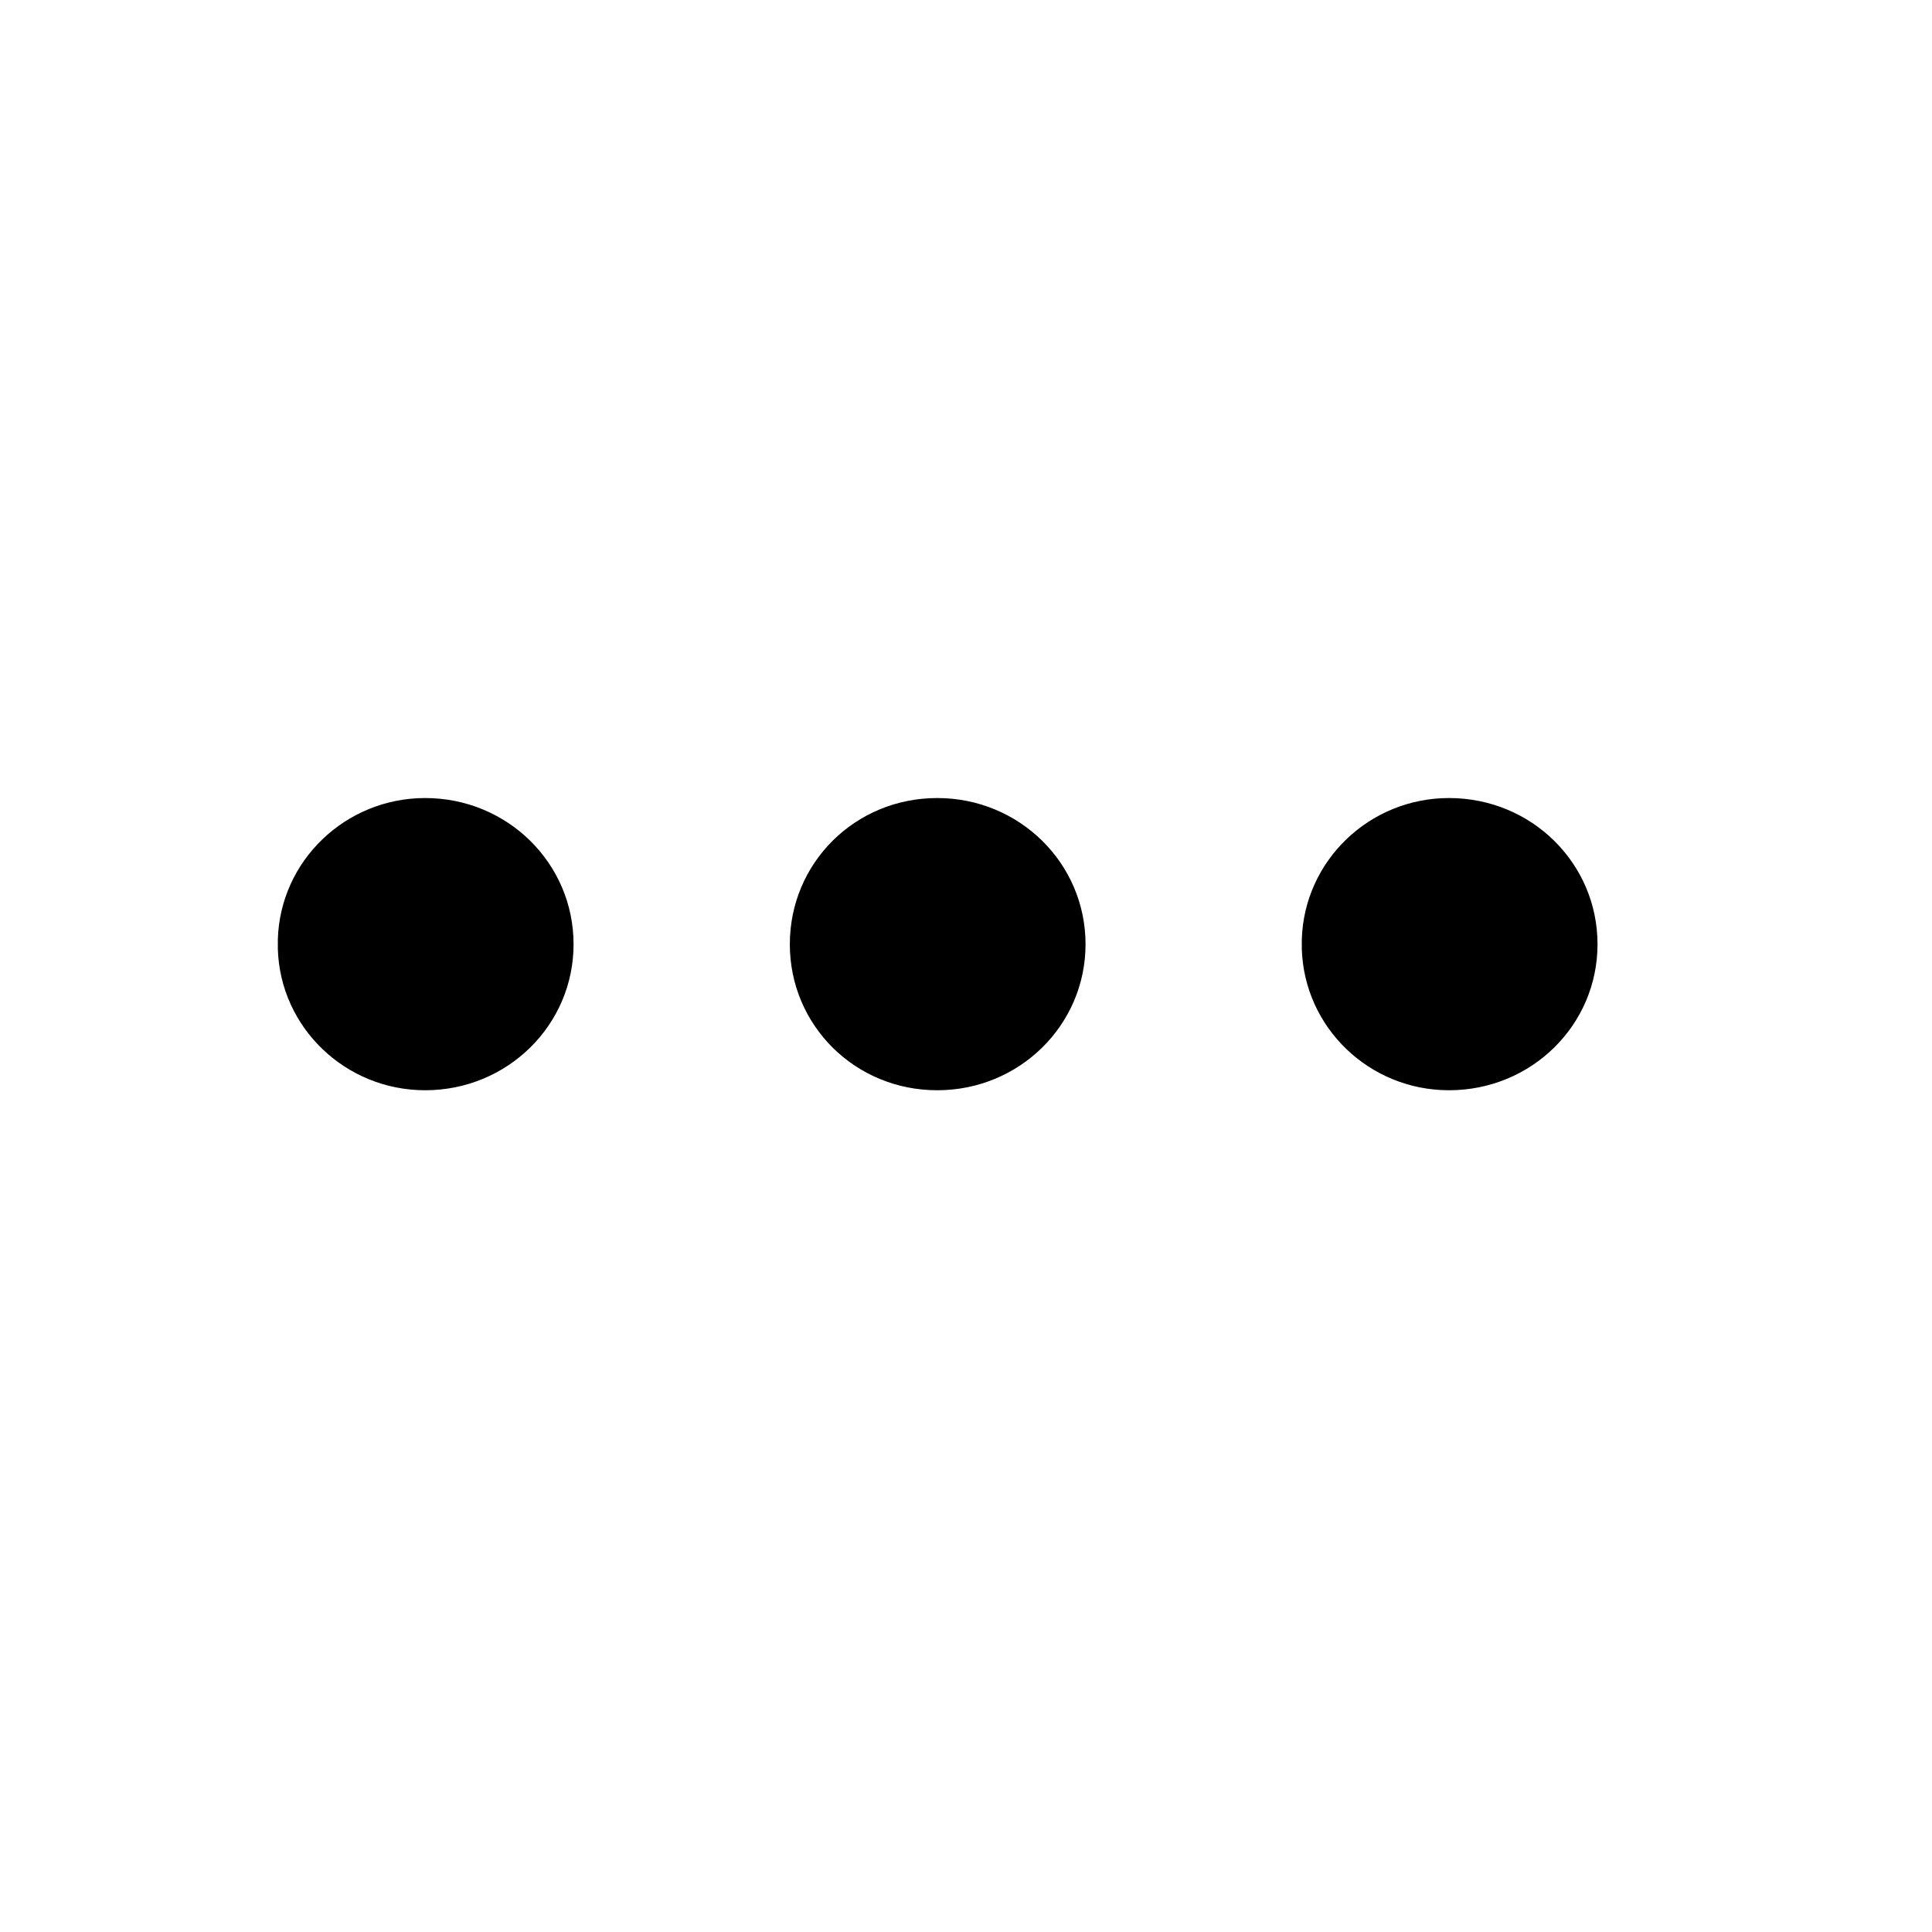
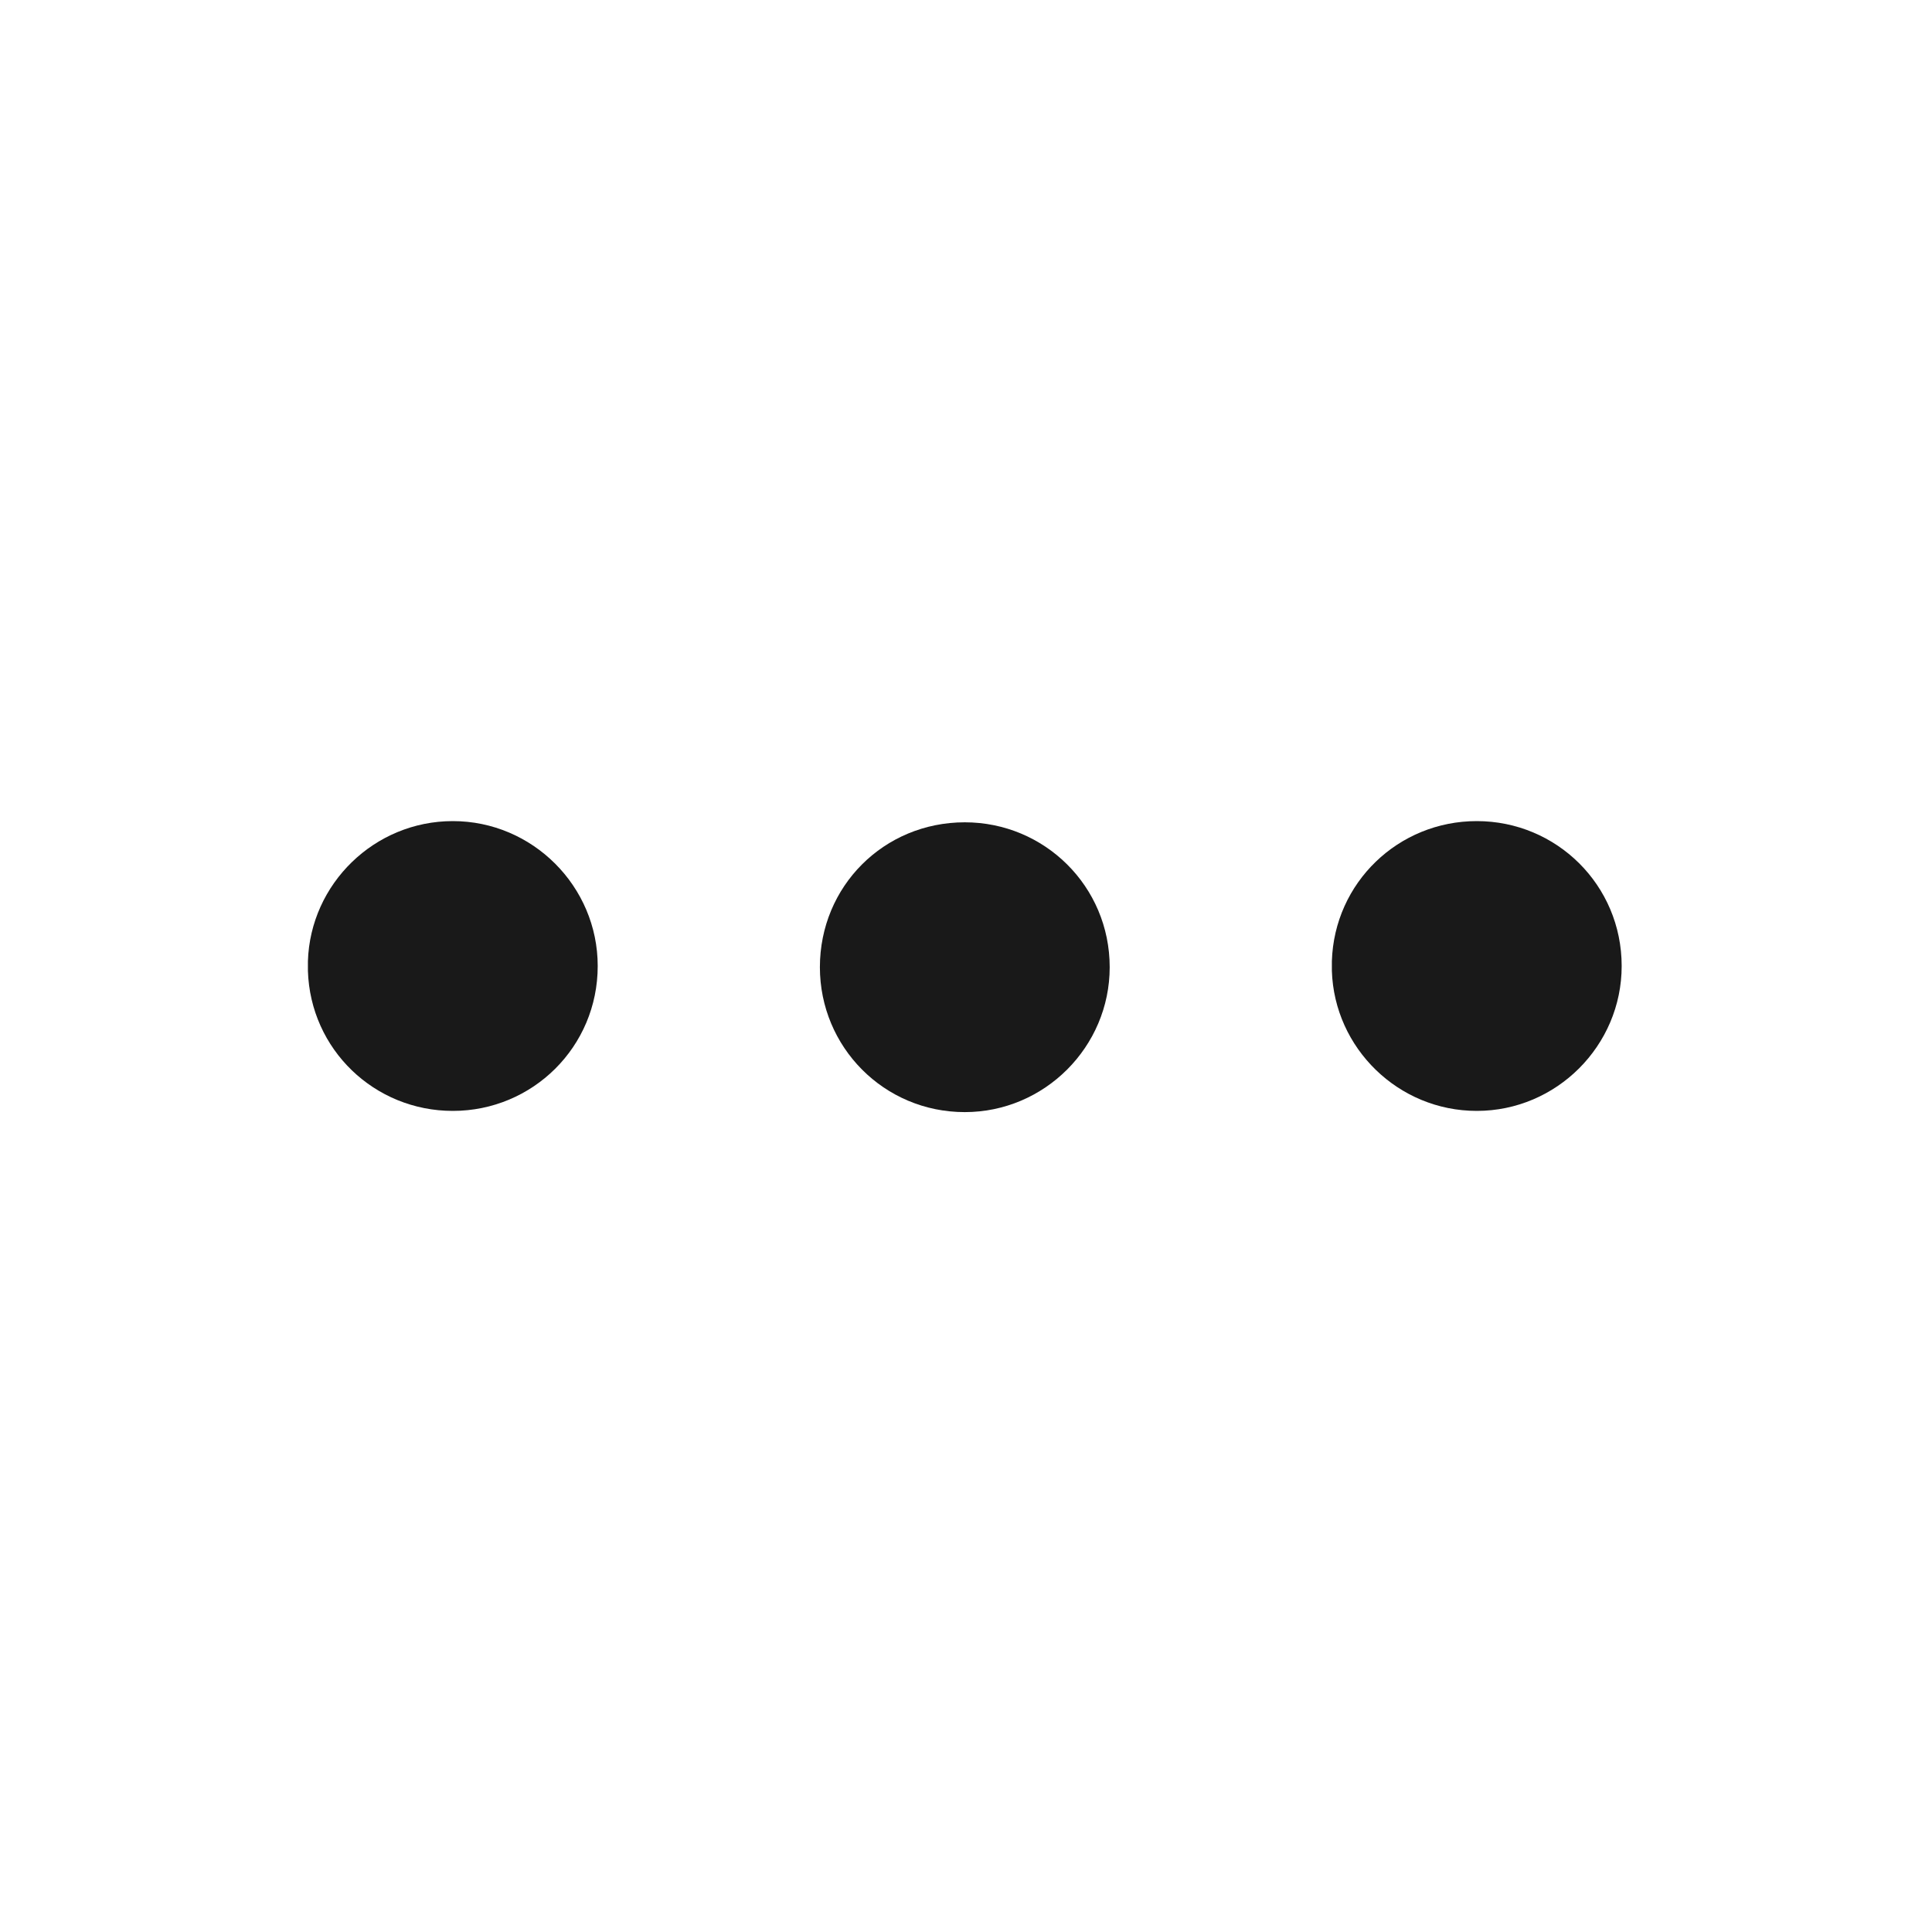
- <svg xmlns="http://www.w3.org/2000/svg" viewBox="0 0 16 16">
-   <defs fill="none" />
-   <g>
-     <path id="path-1" d="M2.301 7.779L2.301 7.859C2.32 8.51 2.861 9.029 3.521 9.029C4.201 9.029 4.75 8.49 4.75 7.82C4.75 7.148 4.201 6.609 3.521 6.609C2.861 6.609 2.32 7.129 2.301 7.779ZM6.541 7.82C6.541 8.49 7.08 9.029 7.762 9.029C8.441 9.029 8.99 8.49 8.99 7.82C8.99 7.148 8.441 6.609 7.762 6.609C7.08 6.609 6.541 7.148 6.541 7.82ZM10.781 7.859L10.781 7.779C10.801 7.129 11.34 6.609 12 6.609C12.682 6.609 13.23 7.148 13.23 7.82C13.23 8.49 12.682 9.029 12 9.029C11.34 9.029 10.801 8.51 10.781 7.859Z" clip-rule="evenodd" fill-opacity="1" fill-rule="evenodd" />
-   </g>
+ <svg xmlns="http://www.w3.org/2000/svg" width="16" height="16" viewBox="0 0 16 16" fill="none">
+   <defs />
+   <mask id="mask1_64" mask-type="alpha" maskUnits="userSpaceOnUse" x="0" y="0" width="16" height="16">
+     <rect id="更多无框-more-rimless" width="16" height="16" fill="#C4C4C4" fill-opacity="1" />
+   </mask>
+   <path id="path-1-path" d="M2.55 7.96L2.55 8.04C2.57 8.69 3.1 9.2 3.75 9.2C4.41 9.2 4.95 8.67 4.95 8C4.95 7.34 4.41 6.8 3.75 6.8C3.1 6.8 2.57 7.32 2.55 7.96Z" fill="#191919" fill-opacity="1" fill-rule="evenodd" />
+   <path id="path-1-path" d="M6.79 8.01C6.79 8.67 7.32 9.21 7.99 9.21C8.65 9.21 9.19 8.67 9.19 8.01C9.19 7.34 8.65 6.81 7.99 6.81C7.32 6.81 6.79 7.34 6.79 8.01Z" fill="#191919" fill-opacity="1" fill-rule="evenodd" />
+   <path id="path-1-path" d="M11.03 7.96L11.03 8.04C11.05 8.68 11.58 9.2 12.23 9.2C12.89 9.2 13.43 8.66 13.43 8C13.43 7.33 12.89 6.8 12.23 6.8C11.58 6.8 11.05 7.31 11.03 7.96Z" fill="#191919" fill-opacity="1" fill-rule="evenodd" />
</svg>
